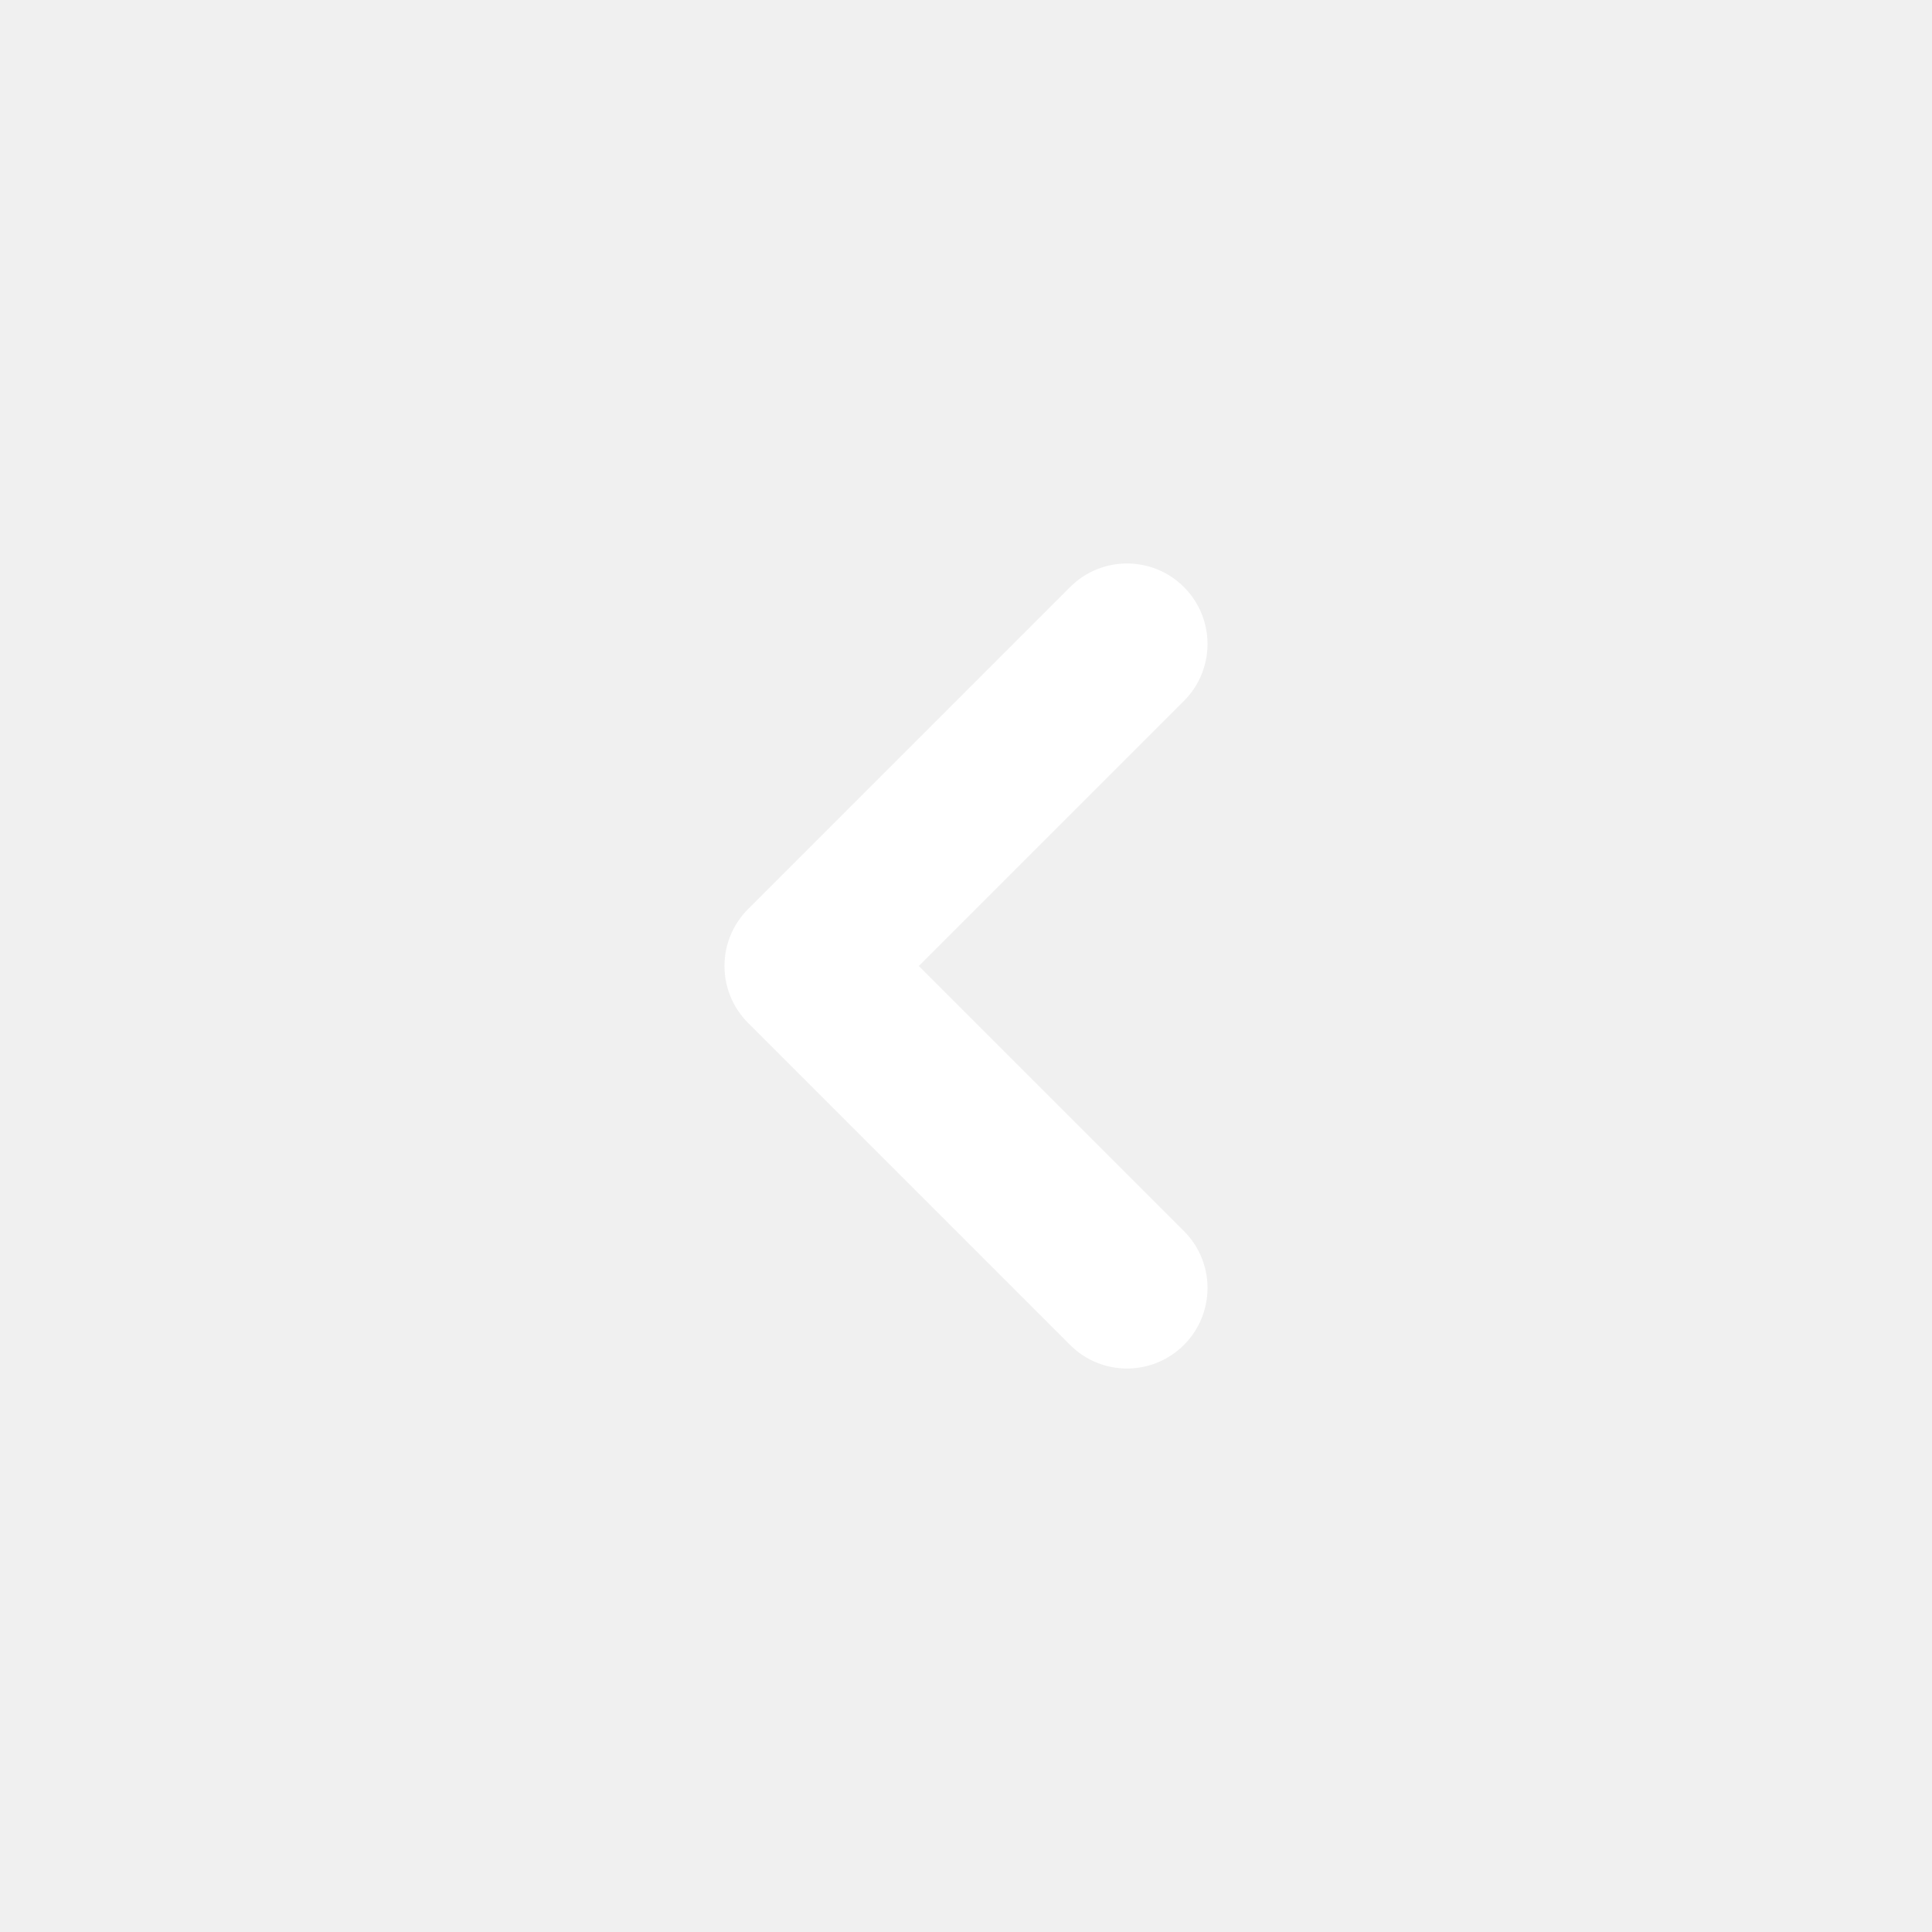
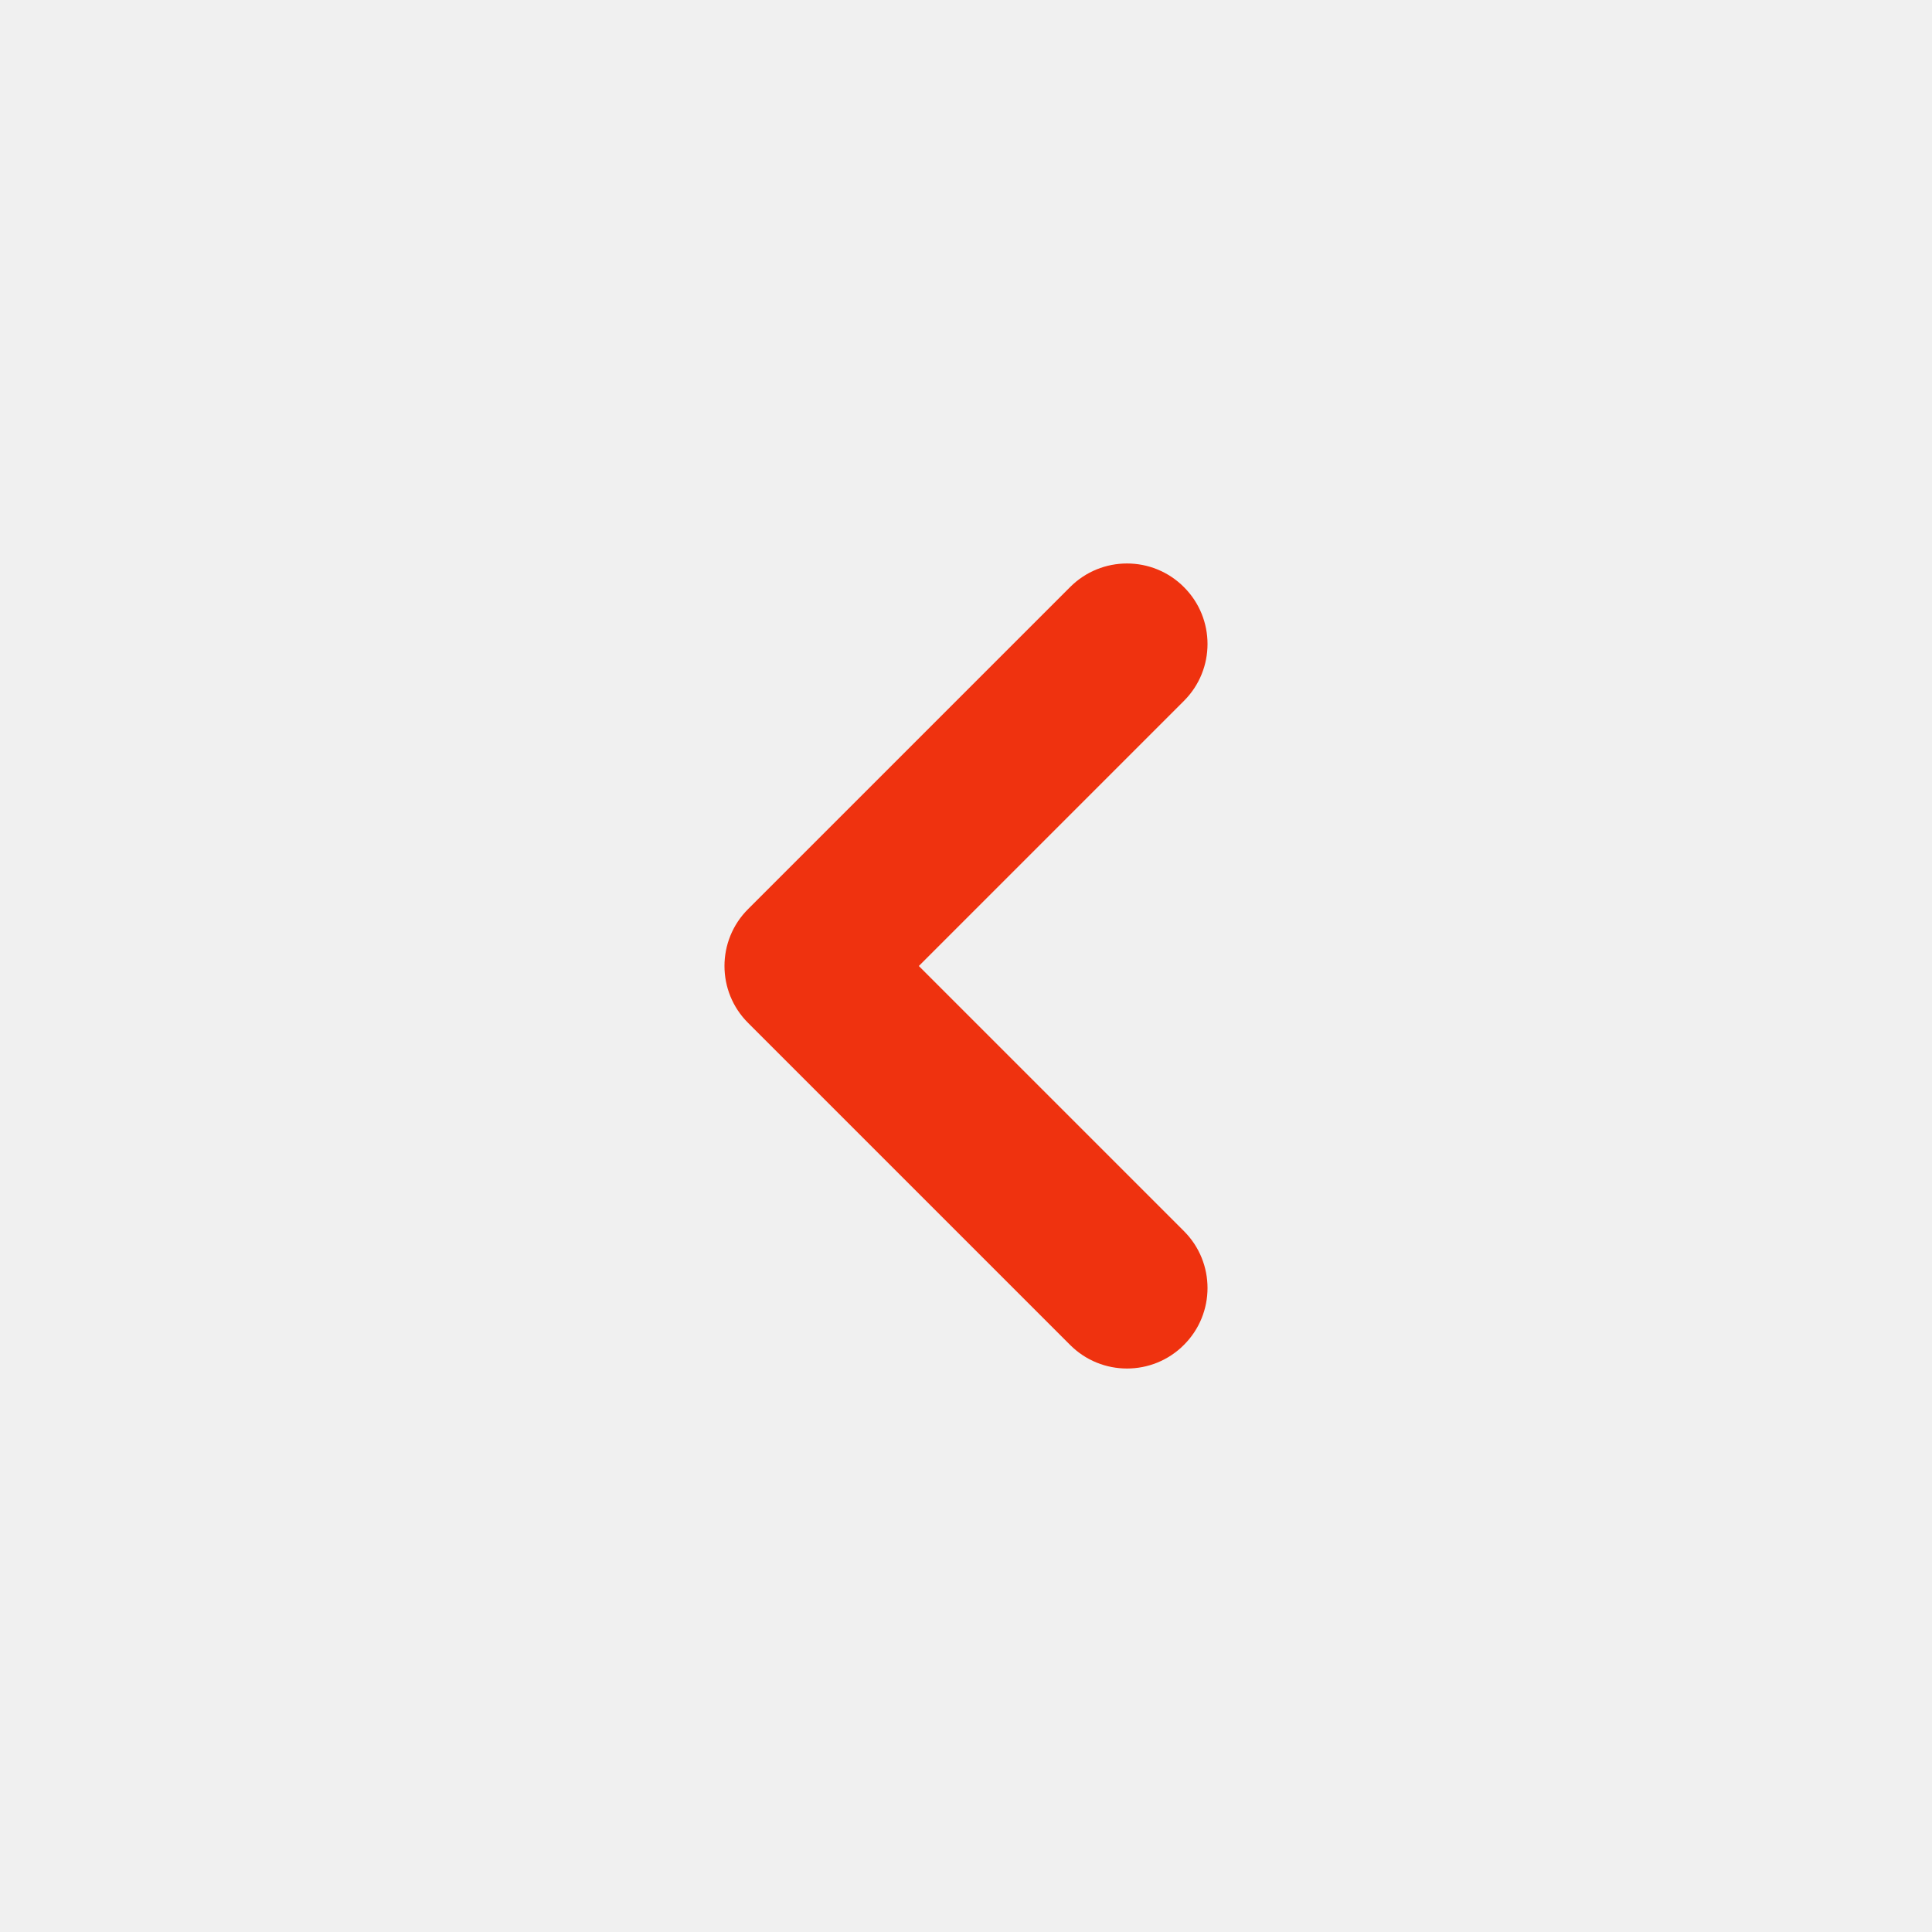
<svg xmlns="http://www.w3.org/2000/svg" width="24" height="24" viewBox="0 0 24 24" fill="none">
-   <path fill-rule="evenodd" clip-rule="evenodd" d="M14.707 7.293C15.098 7.683 15.098 8.317 14.707 8.707L11.414 12L14.707 15.293C15.098 15.683 15.098 16.317 14.707 16.707C14.317 17.098 13.683 17.098 13.293 16.707L9.293 12.707C8.902 12.317 8.902 11.683 9.293 11.293L13.293 7.293C13.683 6.902 14.317 6.902 14.707 7.293Z" fill="white" />
+   <path fill-rule="evenodd" clip-rule="evenodd" d="M14.707 7.293C15.098 7.683 15.098 8.317 14.707 8.707L11.414 12L14.707 15.293C15.098 15.683 15.098 16.317 14.707 16.707C14.317 17.098 13.683 17.098 13.293 16.707L9.293 12.707C8.902 12.317 8.902 11.683 9.293 11.293L13.293 7.293C13.683 6.902 14.317 6.902 14.707 7.293Z" fill="#EF320F" />
</svg>
